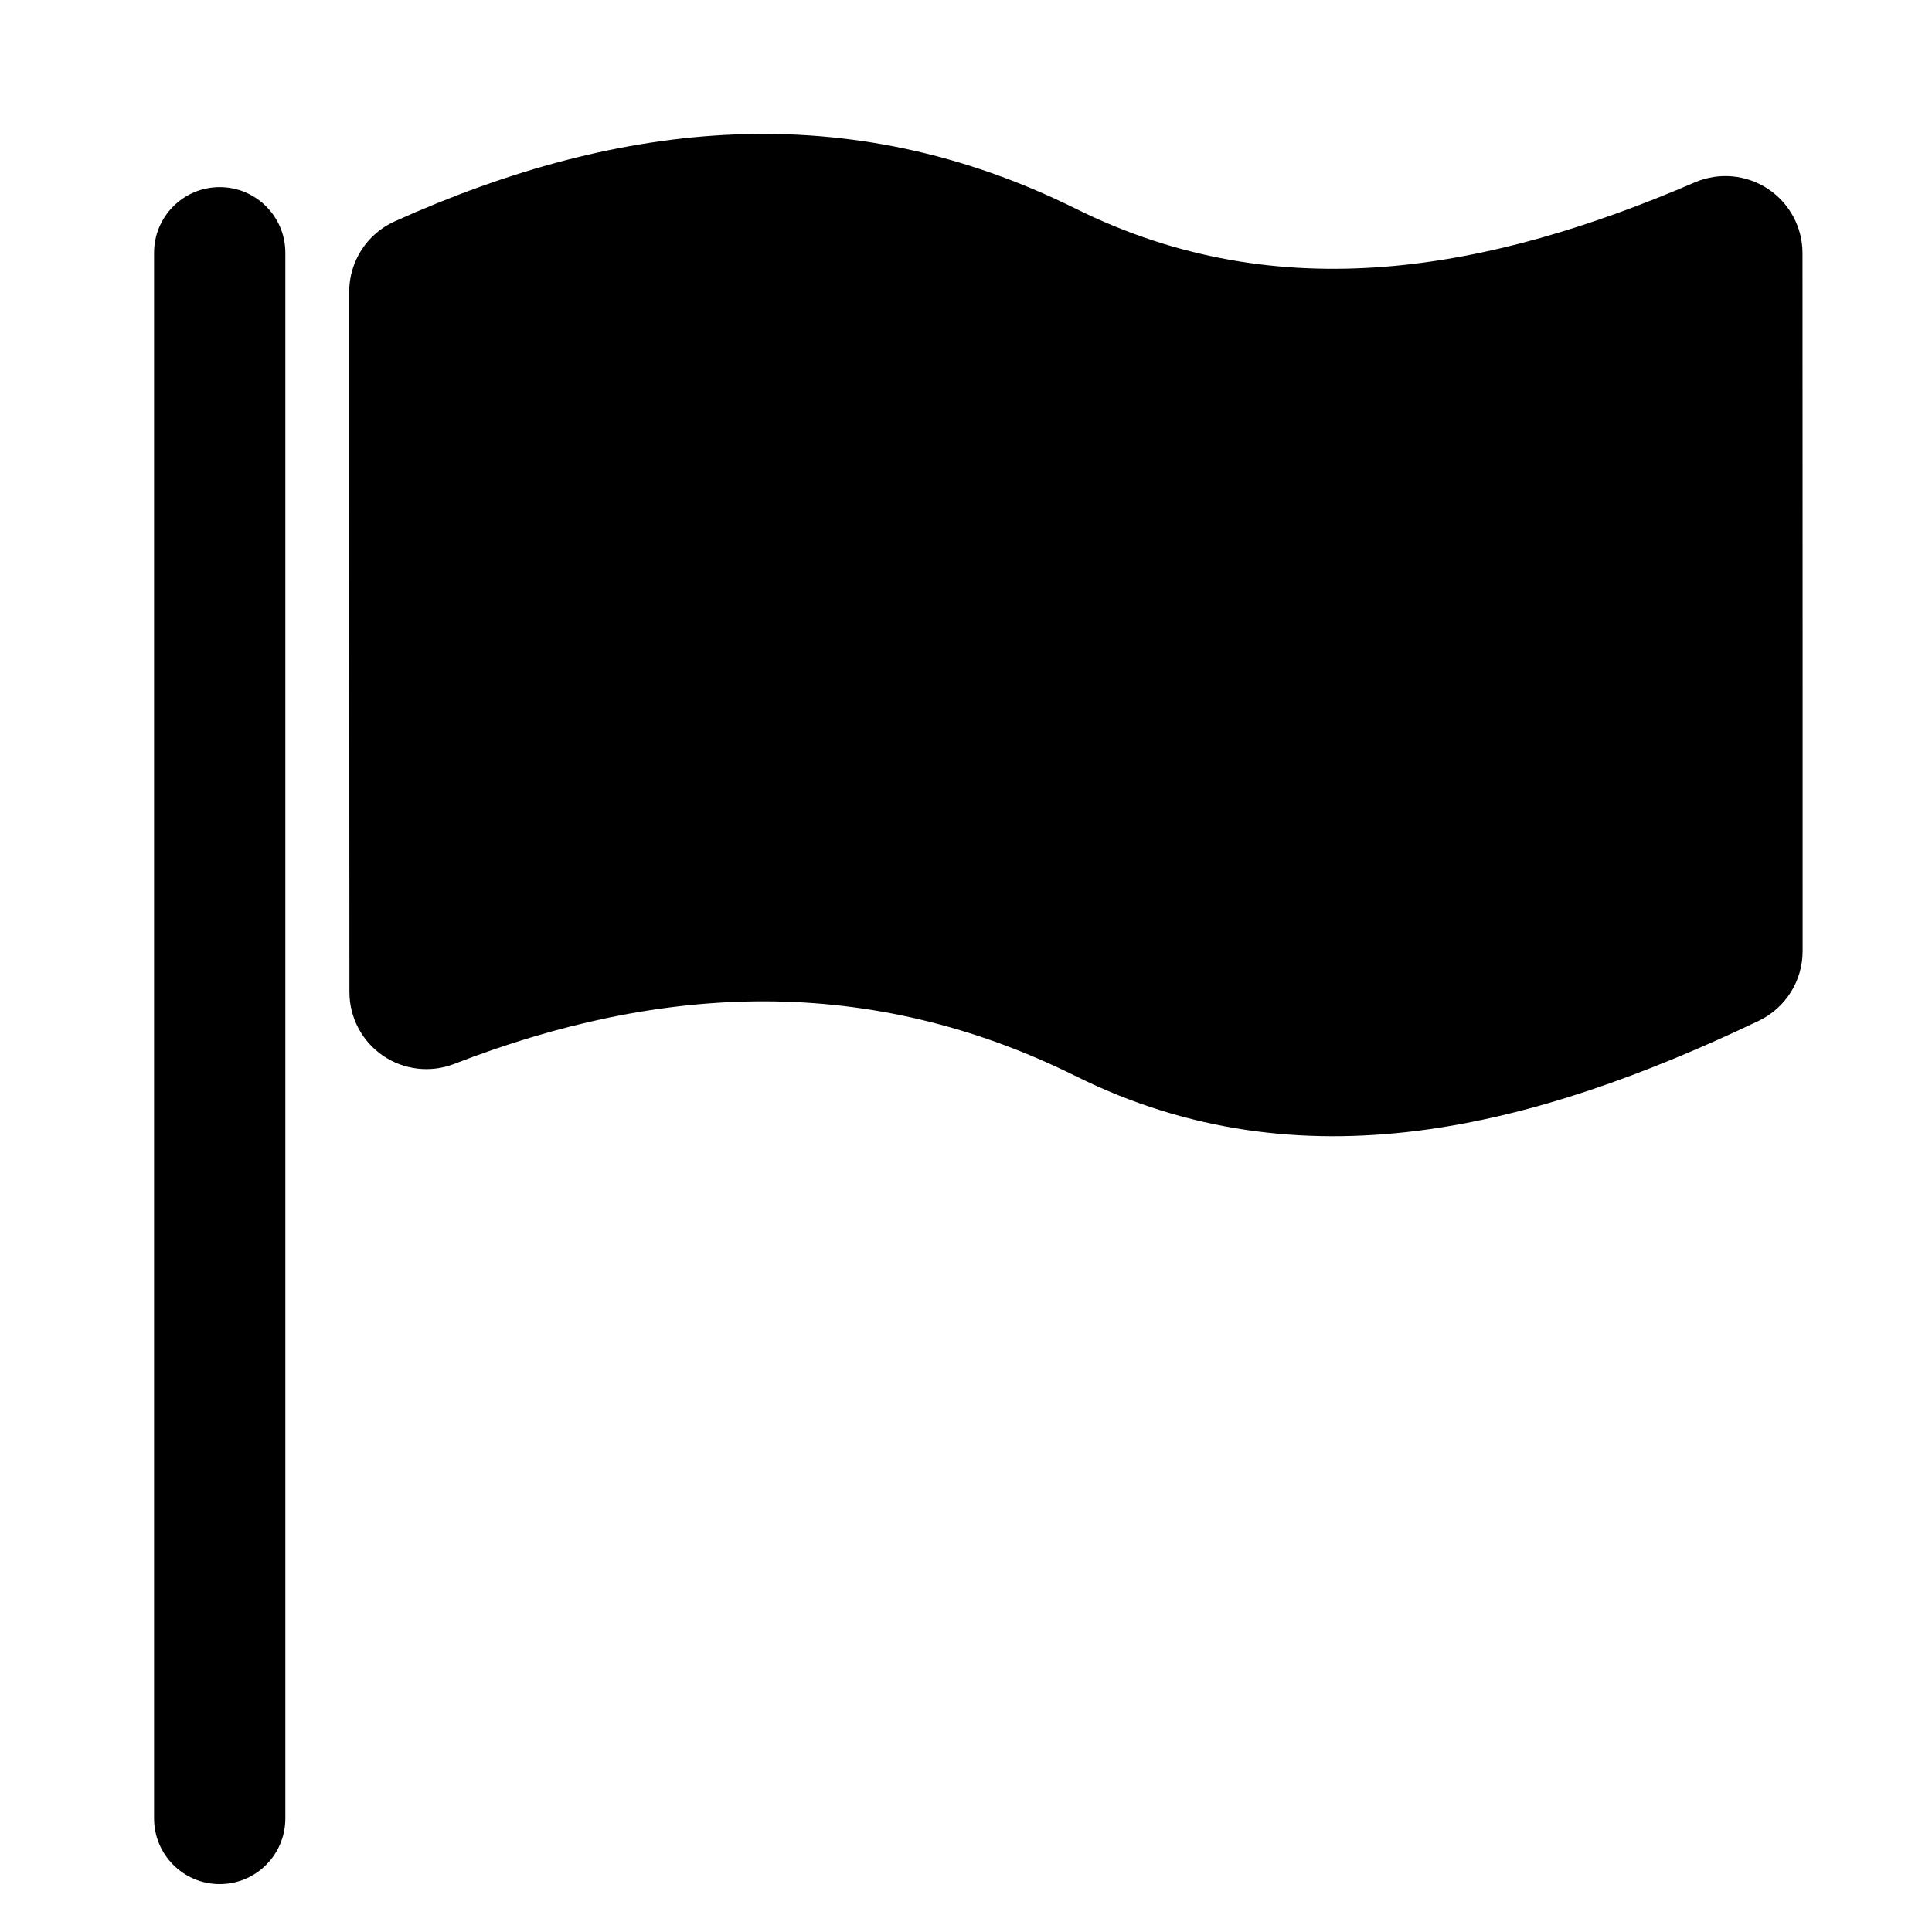
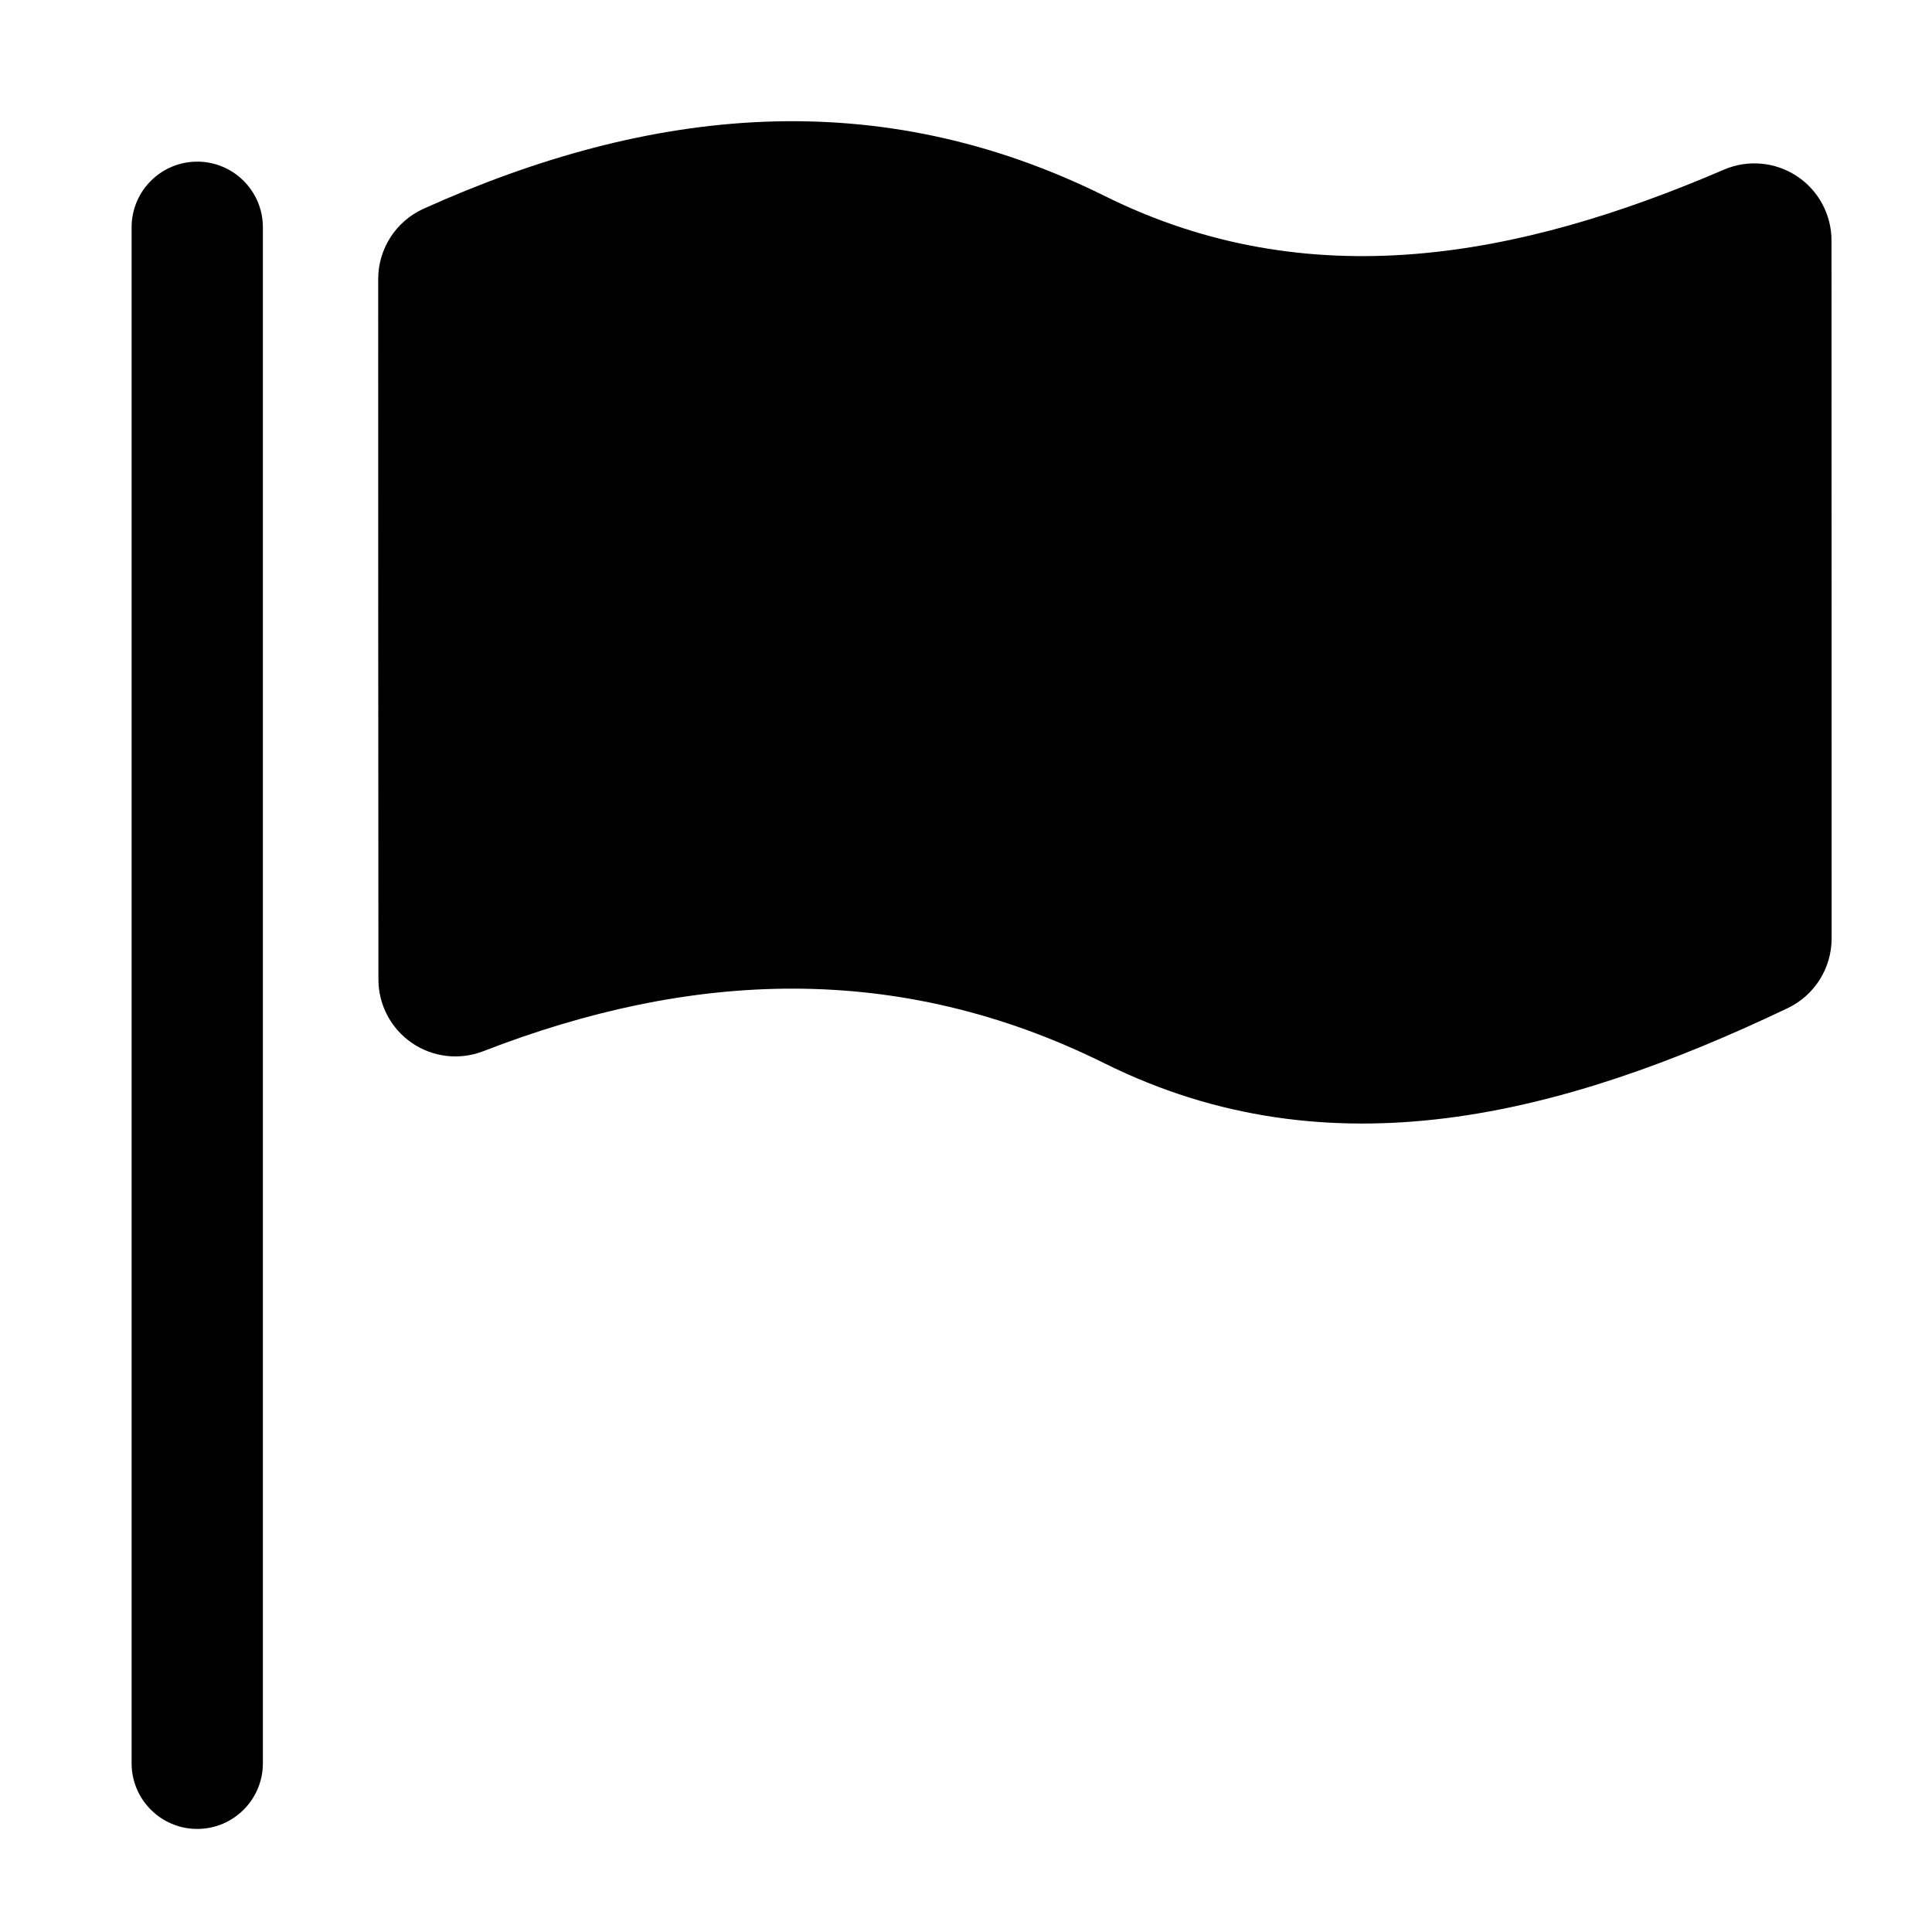
<svg xmlns="http://www.w3.org/2000/svg" width="100%" height="100%" fill="currentColor" viewBox="0 0 591 591" version="1.1" xml:space="preserve" style="fill-rule:evenodd;clip-rule:evenodd;stroke-linejoin:round;stroke-miterlimit:2;">
-   <g transform="matrix(1.25477,0,0,1.28013,-41.3819,-190.28)">
+   <g transform="matrix(1.25477,0,0,1.28013,-32.512,-194.16)">
    <path d="M472.441,375.929C472.441,383.033 468.281,389.505 461.745,392.573C406.732,418.288 350.248,432.554 295.276,405.81C244.732,381.221 194.214,383.664 143.678,402.886C137.905,405.064 131.409,404.314 126.31,400.882C121.212,397.451 118.165,391.777 118.165,385.715C118.11,339.623 118.11,250.243 118.11,218.361C118.11,211.123 122.426,204.554 129.148,201.561C184.538,177.1 239.891,171.586 295.276,198.53C345.1,222.769 396.165,213.321 446.247,192.186C452.054,189.761 458.714,190.355 463.979,193.766C469.245,197.177 472.412,202.95 472.412,209.136C472.441,255.514 472.441,344.355 472.441,375.929Z" />
  </g>
-   <g transform="matrix(1.173,0,0,1.07437,-24.4396,-38.1501)">
-     <path d="M95.248,107.472C95.248,97.157 87.578,88.783 78.13,88.783C68.683,88.783 61.013,97.157 61.013,107.472L61.013,553.272C61.013,563.587 68.683,571.961 78.13,571.961C87.578,571.961 95.248,563.587 95.248,553.272L95.248,107.472Z" />
+   <g transform="matrix(1.173,0,0,1.05556,-31.3095,-44.2694)">
+     <path d="M95.248,107.805C95.248,97.307 87.578,88.783 78.13,88.783C68.683,88.783 61.013,97.307 61.013,107.805L61.013,552.939C61.013,563.438 68.683,571.961 78.13,571.961C87.578,571.961 95.248,563.438 95.248,552.939L95.248,107.805Z" />
  </g>
</svg>
